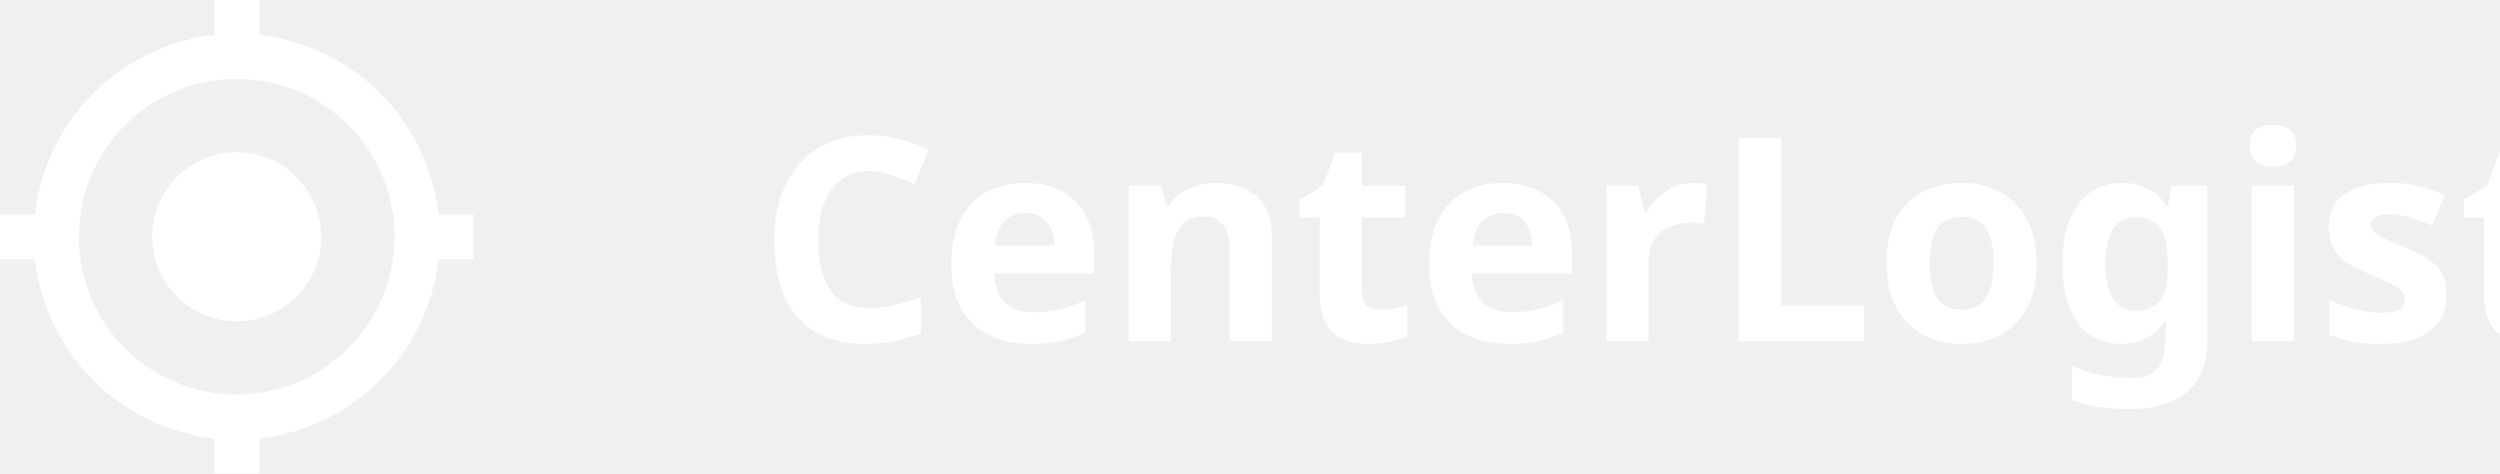
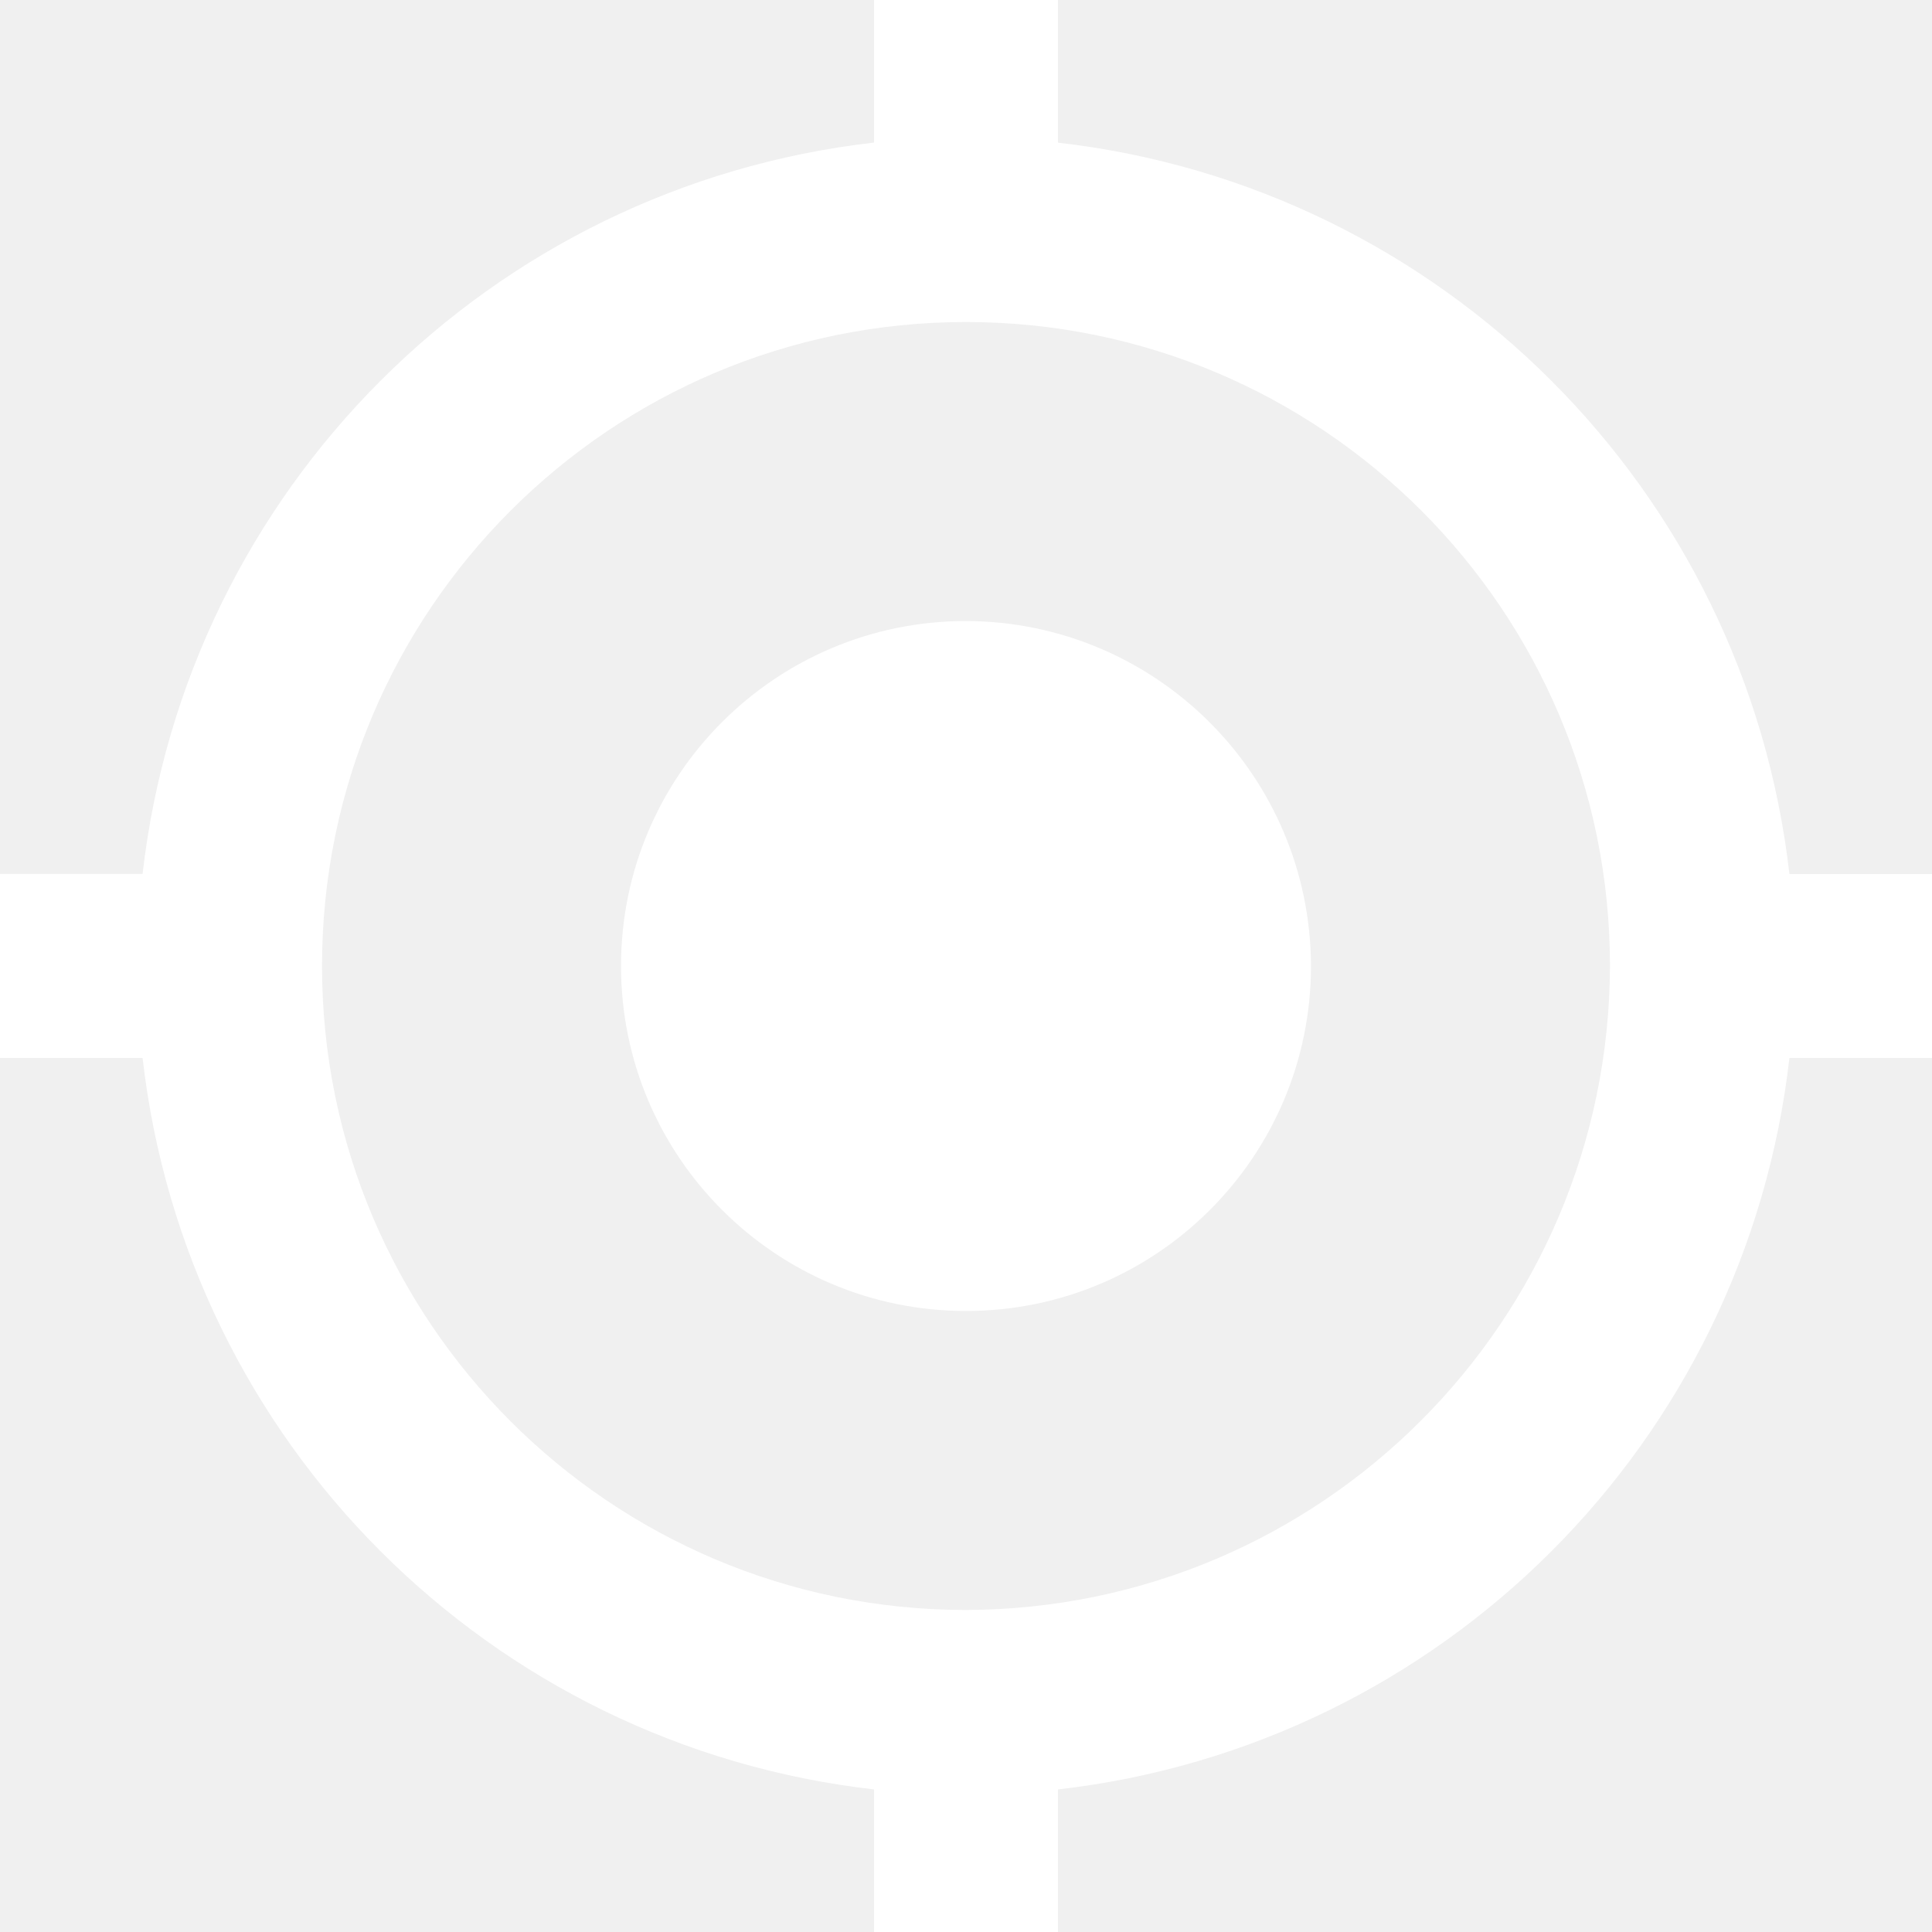
- <svg xmlns="http://www.w3.org/2000/svg" width="132" height="25" viewBox="0 0 132 25">
-   <g id="logo" transform="translate(-50 -31)">
-     <path id="_ionicons_svg_md-locate" d="M44.5,40.036A4.464,4.464,0,1,0,48.964,44.5,4.477,4.477,0,0,0,44.5,40.036ZM55.155,43.31a10.755,10.755,0,0,0-9.465-9.464V32H43.31v1.845a10.755,10.755,0,0,0-9.465,9.464H32V45.69h1.845a10.755,10.755,0,0,0,9.465,9.465V57H45.69V55.155a10.755,10.755,0,0,0,9.465-9.465H57V43.31ZM44.5,52.833A8.333,8.333,0,1,1,52.833,44.5,8.358,8.358,0,0,1,44.5,52.833Z" transform="translate(18 -1)" fill="#fff" />
-     <text id="CenterLogistic" transform="translate(90 49)" fill="#fff" font-size="15" font-family="PTSans-Bold, PT Sans" font-weight="700">
-       <tspan x="0" y="0">CenterLogistic</tspan>
-     </text>
-   </g>
+ <svg xmlns="http://www.w3.org/2000/svg" width="25" height="25" viewBox="0 0 25 25">
+   <path id="_ionicons_svg_md-locate" d="M44.5,40.036A4.464,4.464,0,1,0,48.964,44.5,4.477,4.477,0,0,0,44.5,40.036ZM55.155,43.31a10.755,10.755,0,0,0-9.465-9.464V32H43.31v1.845a10.755,10.755,0,0,0-9.465,9.464H32V45.69h1.845a10.755,10.755,0,0,0,9.465,9.465V57H45.69V55.155a10.755,10.755,0,0,0,9.465-9.465H57V43.31ZM44.5,52.833A8.333,8.333,0,1,1,52.833,44.5,8.358,8.358,0,0,1,44.5,52.833Z" transform="translate(-32 -32)" fill="#fff" />
</svg>
